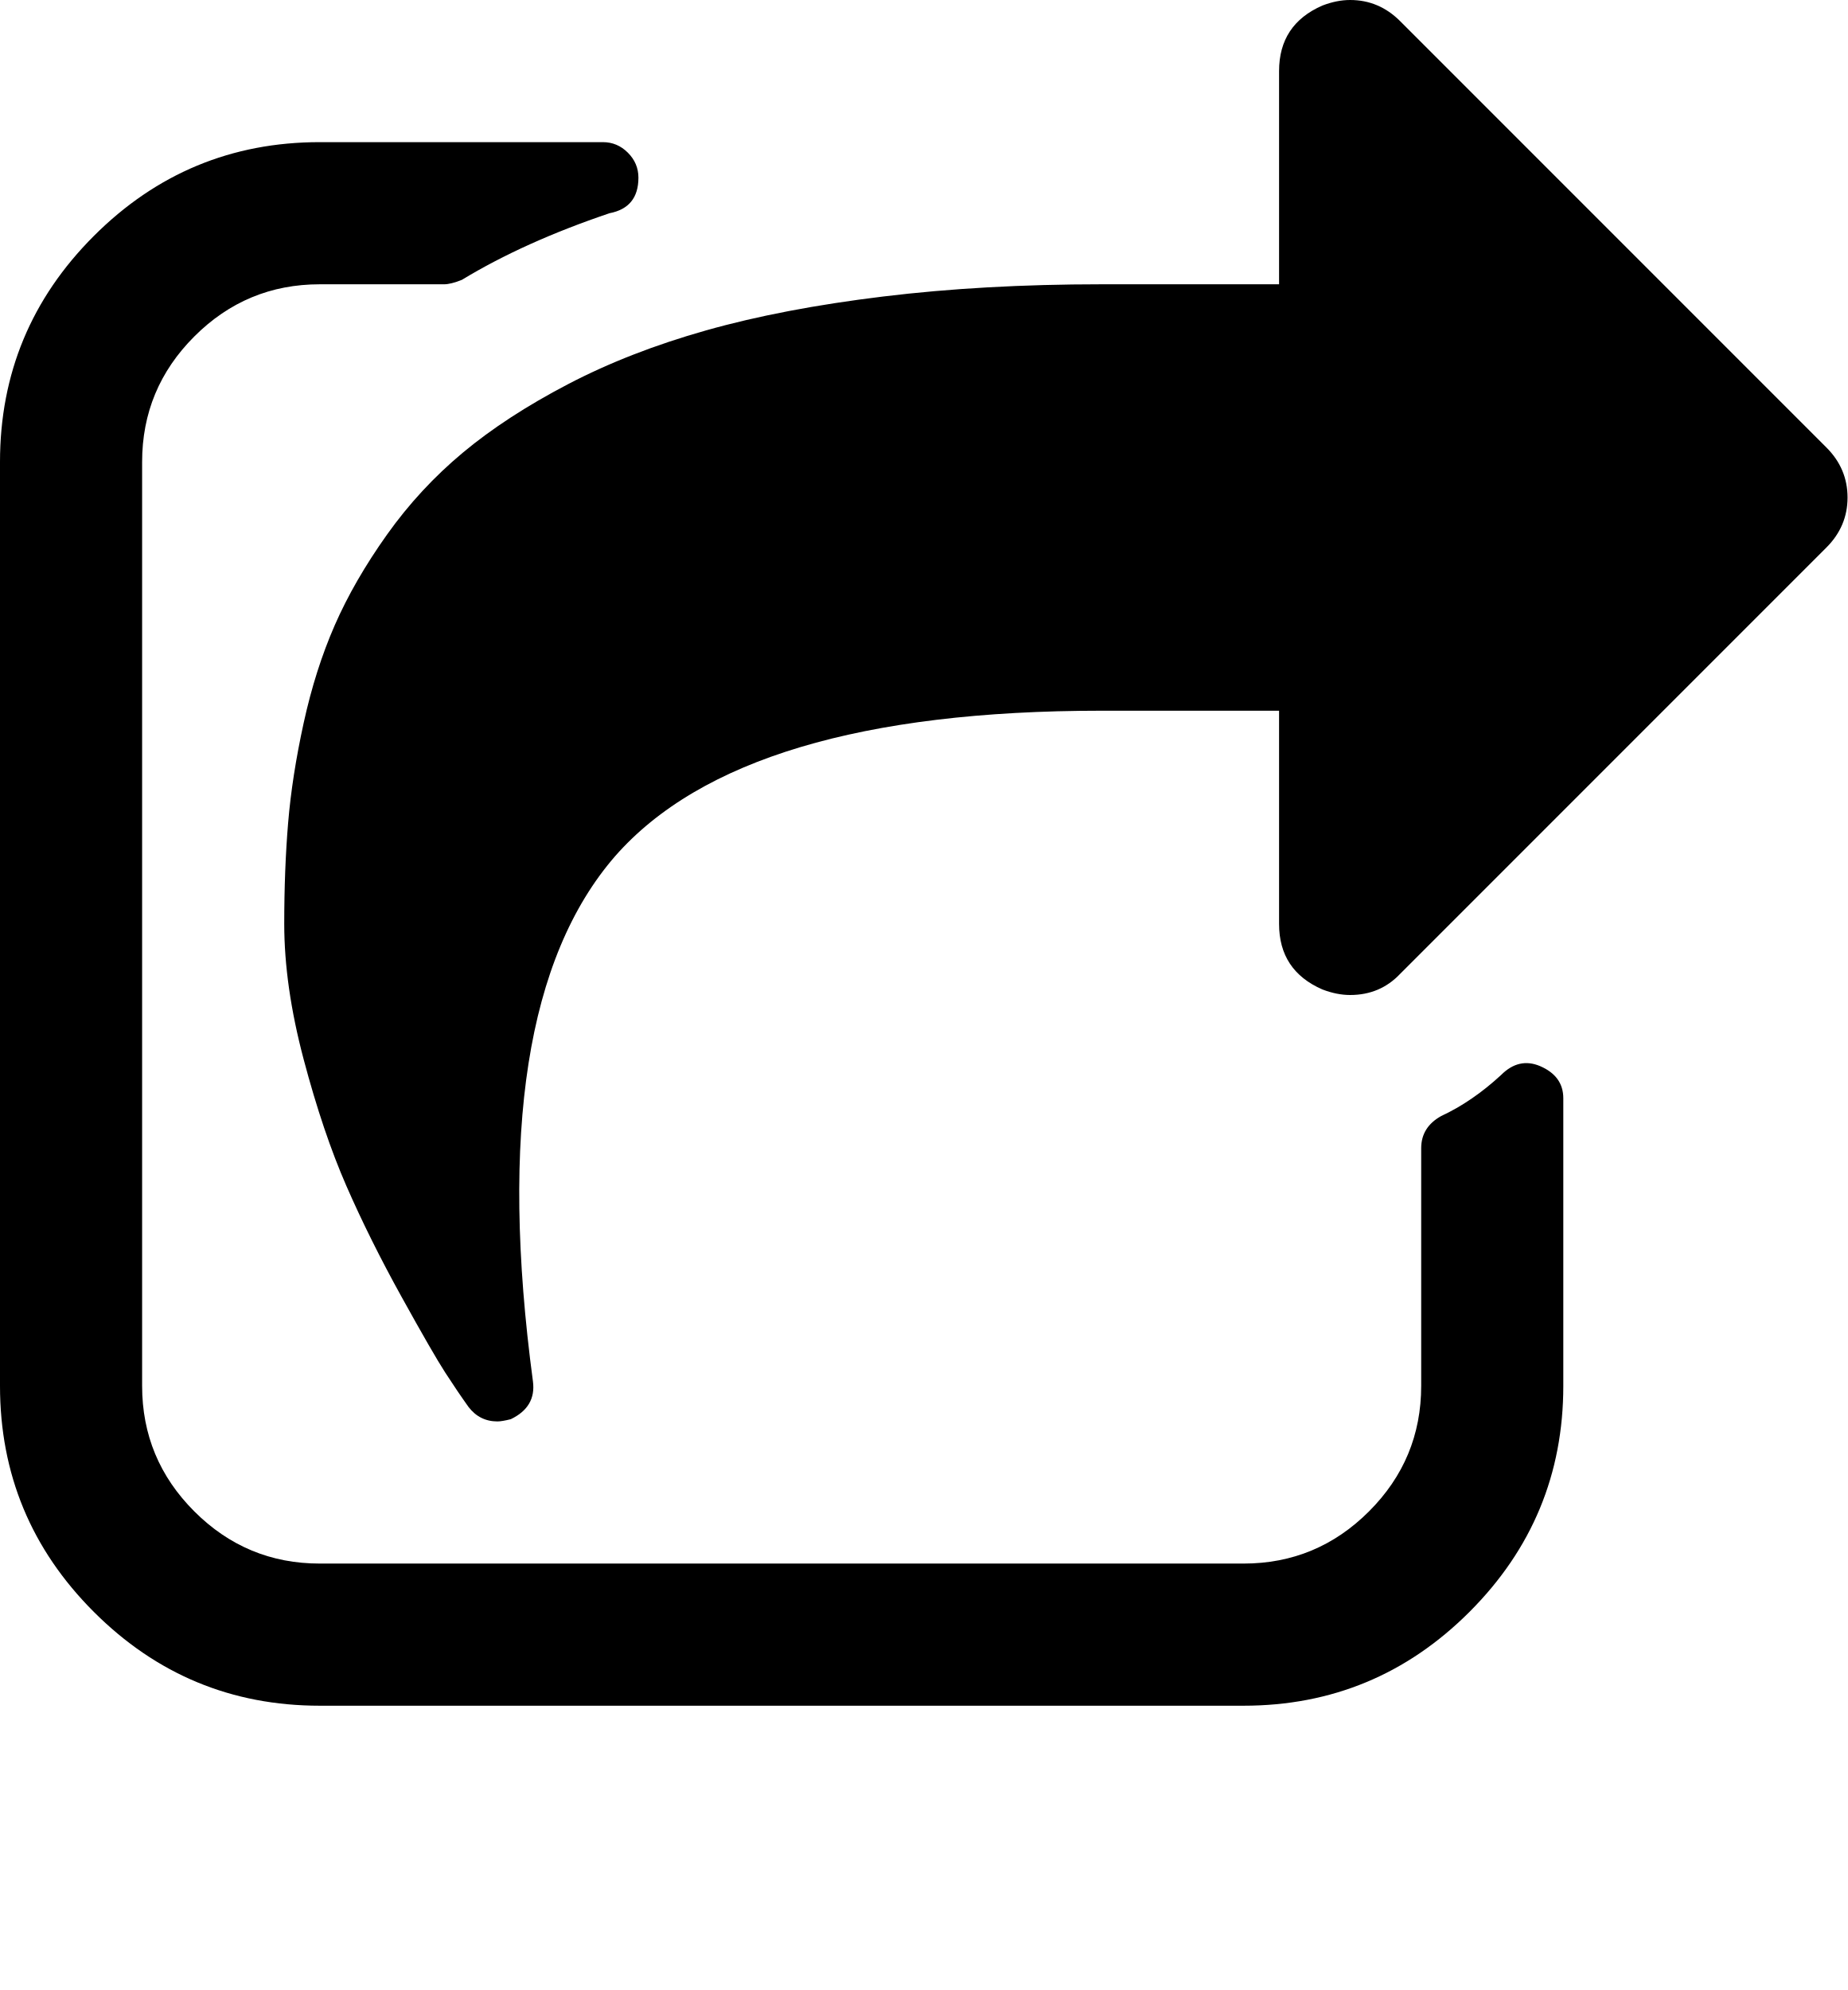
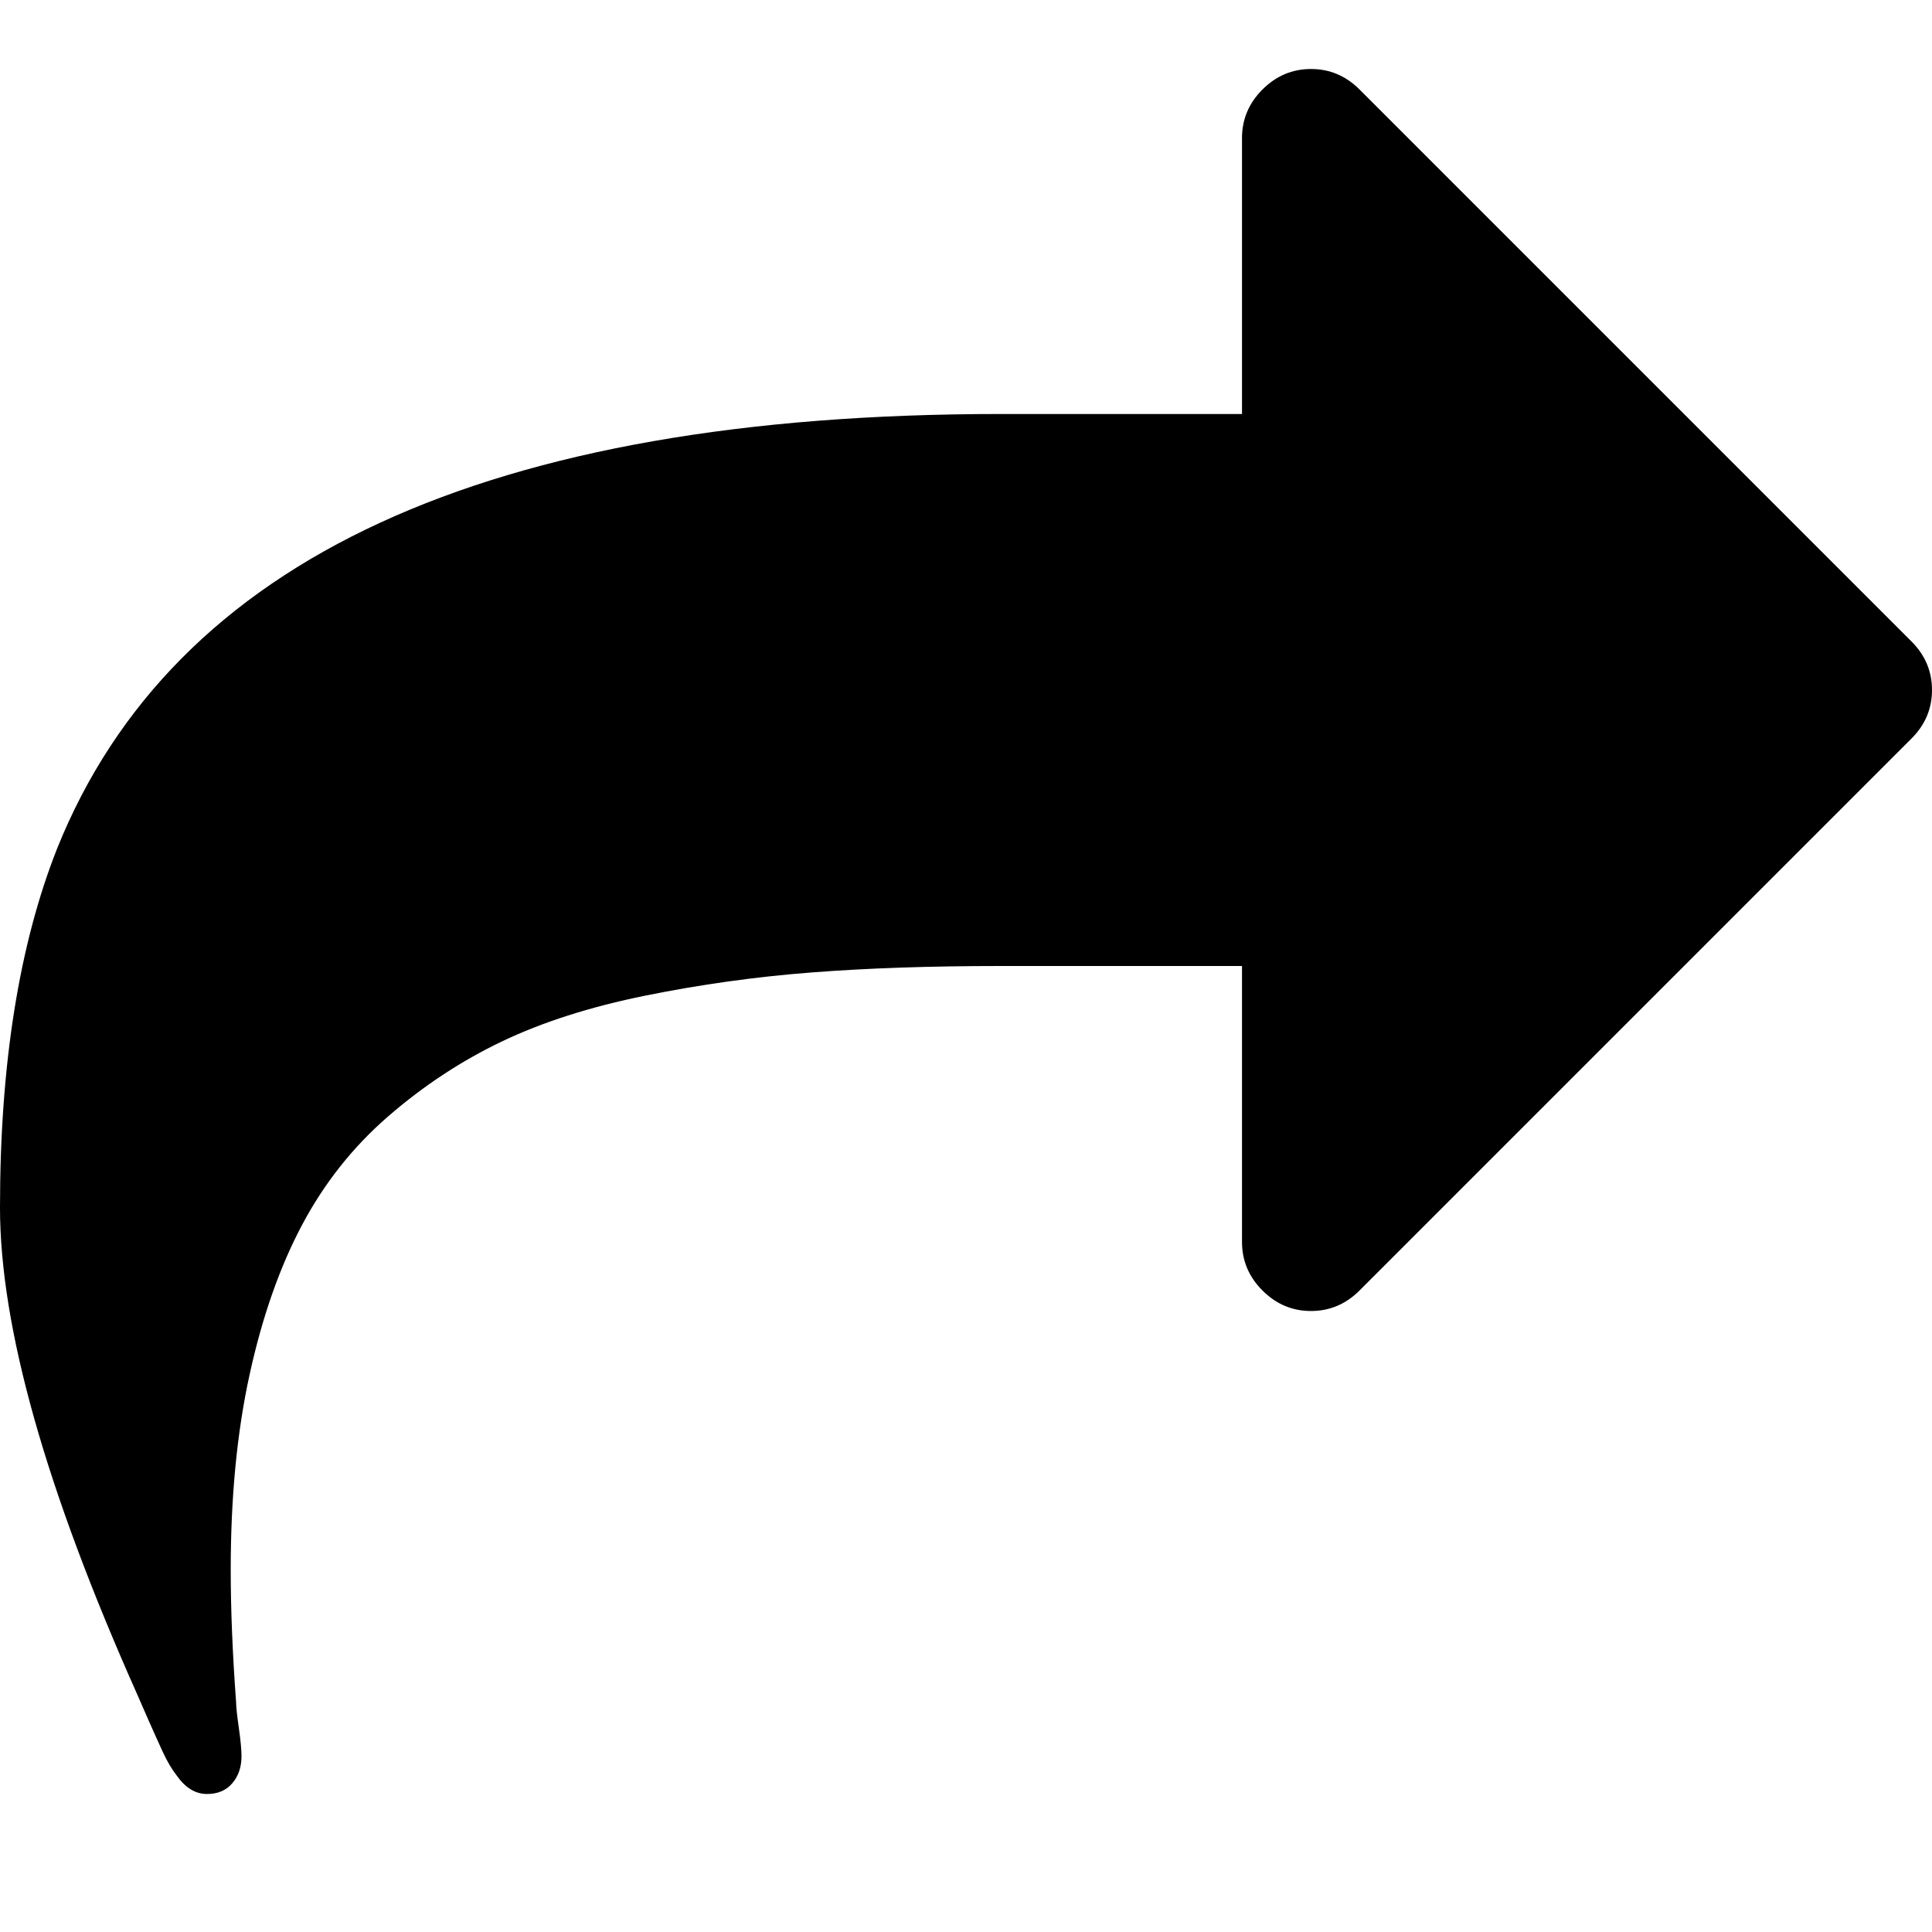
- <svg xmlns="http://www.w3.org/2000/svg" viewBox="0 0 1664 1792">
-   <path d="M1408 989v259q0 119-84.5 203.5T1120 1536H288q-119 0-203.5-84.5T0 1248V416q0-119 84.5-203.5T288 128h255q13 0 22.5 9.5T575 160q0 27-26 32-77 26-133 60-10 4-16 4H288q-66 0-113 47t-47 113v832q0 66 47 113t113 47h832q66 0 113-47t47-113v-214q0-19 18-29 28-13 54-37 16-16 35-8 21 9 21 29zm237-496l-384 384q-18 19-45 19-12 0-25-5-39-17-39-59V640H992q-323 0-438 131-119 137-74 473 3 23-20 34-8 2-12 2-16 0-26-13-10-14-21-31t-39.5-68.5T312 1068t-38.5-114T256 832q0-49 3.5-91t14-90 28-88 47-81.5 68.5-74 94.5-61.5T636 297.5 795.5 267 992 256h160V64q0-42 39-59 13-5 25-5 26 0 45 19l384 384q19 19 19 45t-19 45z" />
+ <svg xmlns="http://www.w3.org/2000/svg" viewBox="0 0 1792 1792">
+   <path d="M1792 640q0 26-19 45l-512 512q-19 19-45 19t-45-19-19-45V896H928q-98 0-175.5 6t-154 21.5-133 42.5-105.5 69.5-80 101-48.5 138.5-17.5 181q0 55 5 123 0 6 2.5 23.5t2.5 26.5q0 15-8.5 25t-23.5 10q-16 0-28-17-7-9-13-22t-13.5-30-10.5-24Q0 1286 0 1120q0-199 53-333 162-403 875-403h224V128q0-26 19-45t45-19 45 19l512 512q19 19 19 45z" />
</svg>
